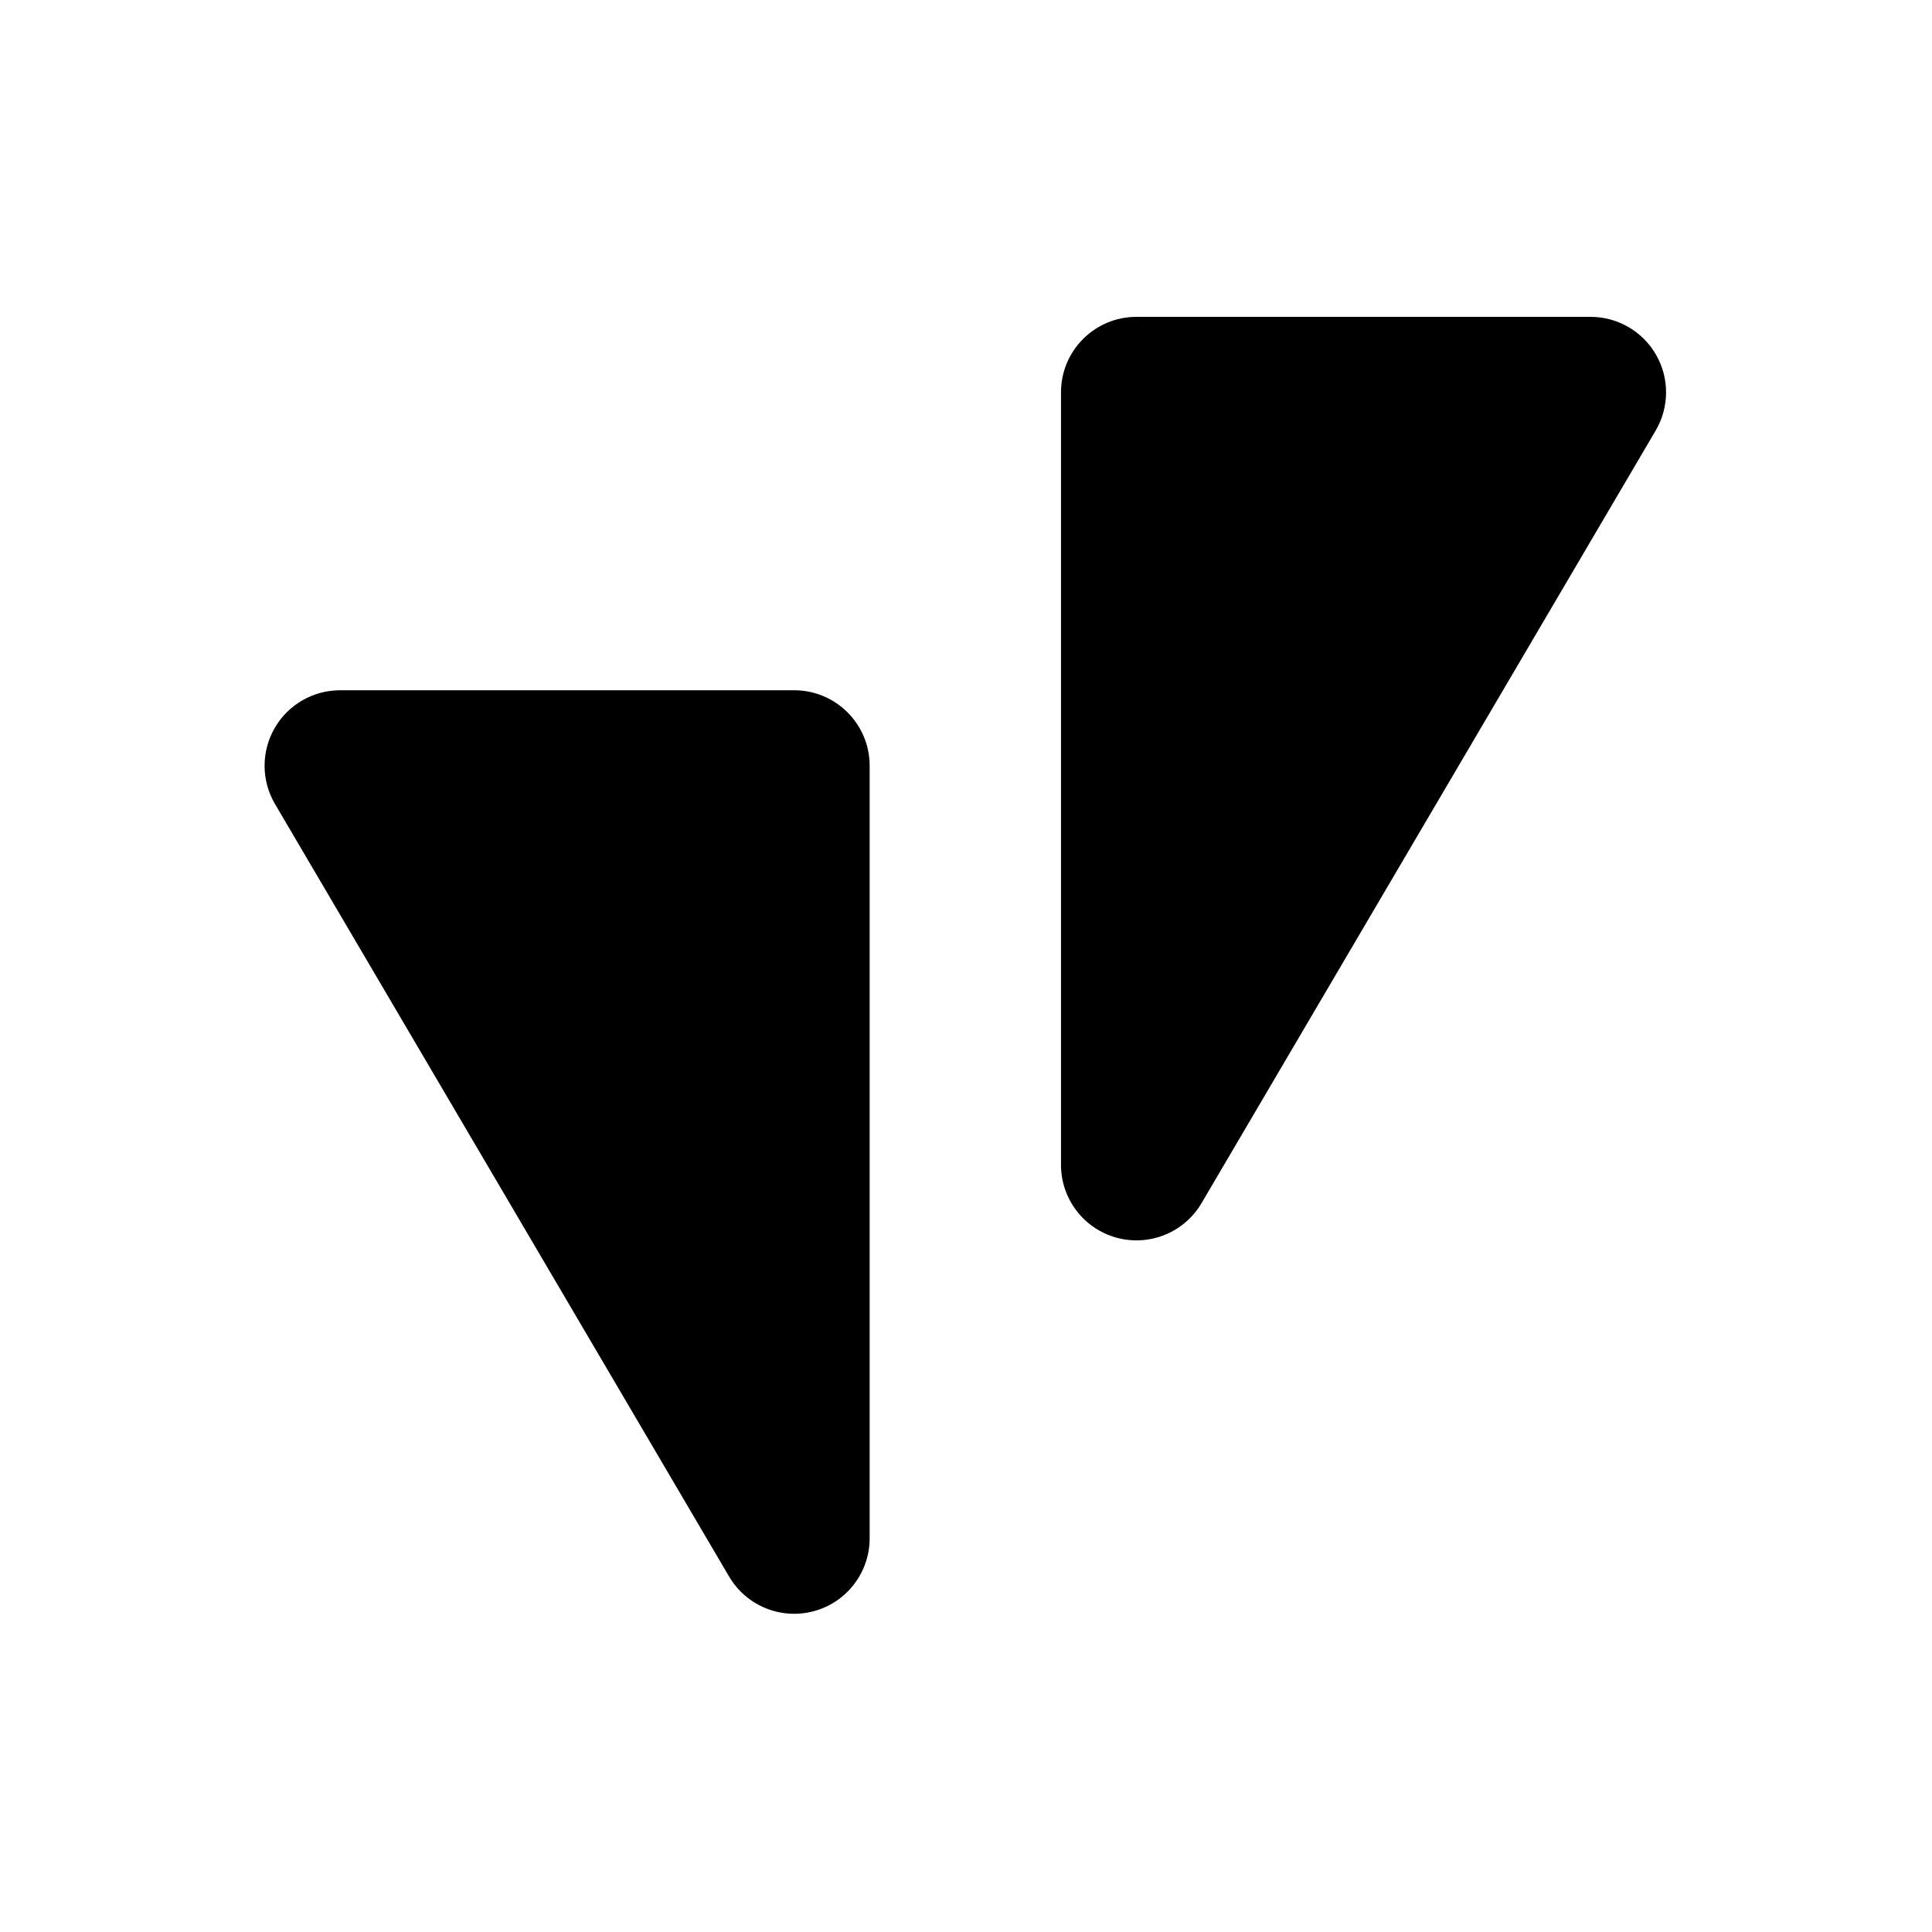
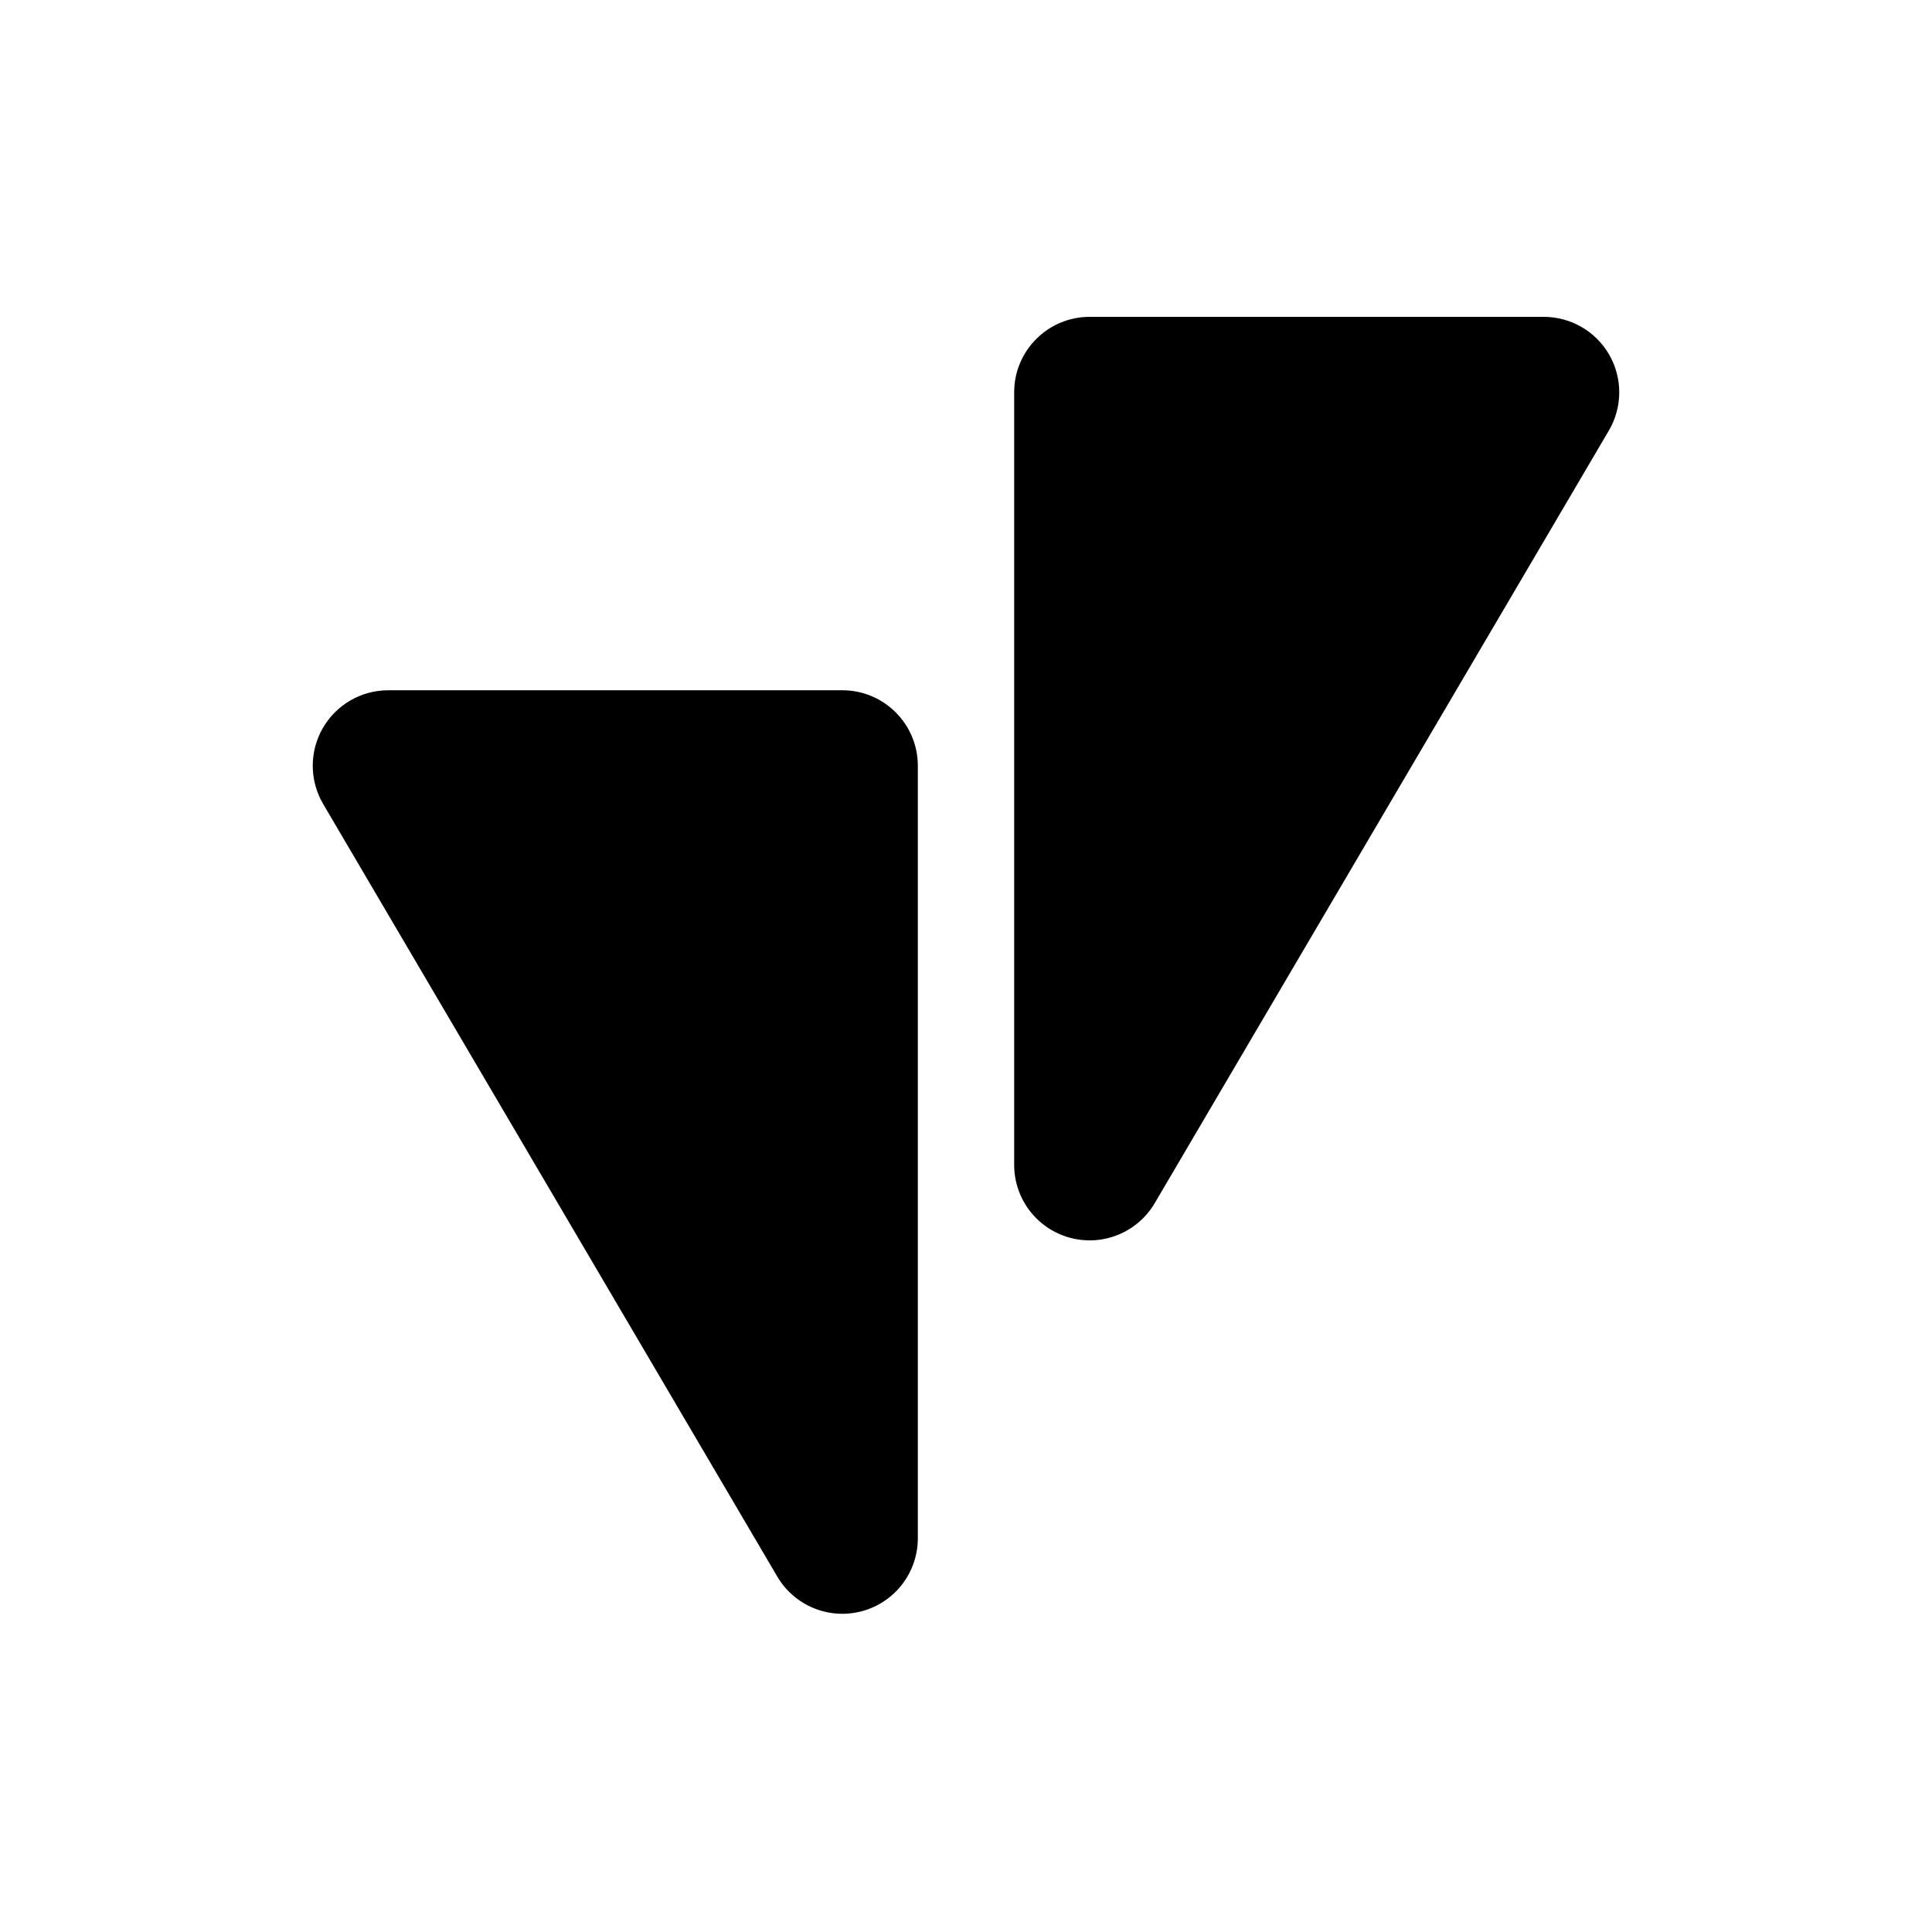
<svg xmlns="http://www.w3.org/2000/svg" width="100%" height="100%" viewBox="0 0 1387 1387" version="1.1" xml:space="preserve" style="fill-rule:evenodd;clip-rule:evenodd;stroke-linejoin:round;stroke-miterlimit:2;">
-   <rect id="Favorit" x="-0" y="0" width="1386.02" height="1386.02" style="fill:none;" />
-   <path d="M197.419,577.199c-9.849,-16.756 -9.971,-37.503 -0.318,-54.373c9.652,-16.87 27.599,-27.278 47.035,-27.278c97.698,-0 246.657,-0 326.008,-0c29.928,-0 54.19,24.261 54.19,54.19l-0,554.621c-0,24.448 -16.37,45.869 -39.961,52.288c-23.59,6.42 -48.558,-3.751 -60.947,-24.828c-100.362,-170.741 -250.02,-425.347 -326.007,-554.62Z" />
-   <path d="M1188.61,309.121c9.849,-16.756 9.97,-37.503 0.318,-54.373c-9.652,-16.869 -27.6,-27.278 -47.036,-27.278c-97.697,-0 -246.656,-0 -326.007,-0c-29.928,-0 -54.19,24.262 -54.19,54.19l-0,554.621c-0,24.448 16.37,45.869 39.961,52.289c23.59,6.42 48.558,-3.752 60.947,-24.828c100.362,-170.741 250.02,-425.348 326.007,-554.621Z" />
+   <rect id="Favorit" x="0" y="0" width="1386.02" height="1386.02" style="fill:none;" />
+   <path d="M232.002,577.197c-9.849,-16.756 -9.971,-37.503 -0.318,-54.373c9.652,-16.87 27.599,-27.278 47.035,-27.278l326.008,0c29.928,0 54.19,24.261 54.19,54.19l0,554.621c0,24.448 -16.37,45.869 -39.961,52.288c-23.59,6.42 -48.558,-3.751 -60.947,-24.828c-100.362,-170.741 -250.02,-425.347 -326.007,-554.62Z" />
+   <path d="M1155,309.119c9.849,-16.756 9.97,-37.503 0.318,-54.373c-9.652,-16.869 -27.6,-27.278 -47.036,-27.278l-326.007,0c-29.928,0 -54.19,24.262 -54.19,54.19l0,554.621c0,24.448 16.37,45.869 39.961,52.289c23.59,6.42 48.558,-3.752 60.947,-24.828c100.362,-170.741 250.02,-425.348 326.007,-554.621Z" />
</svg>
